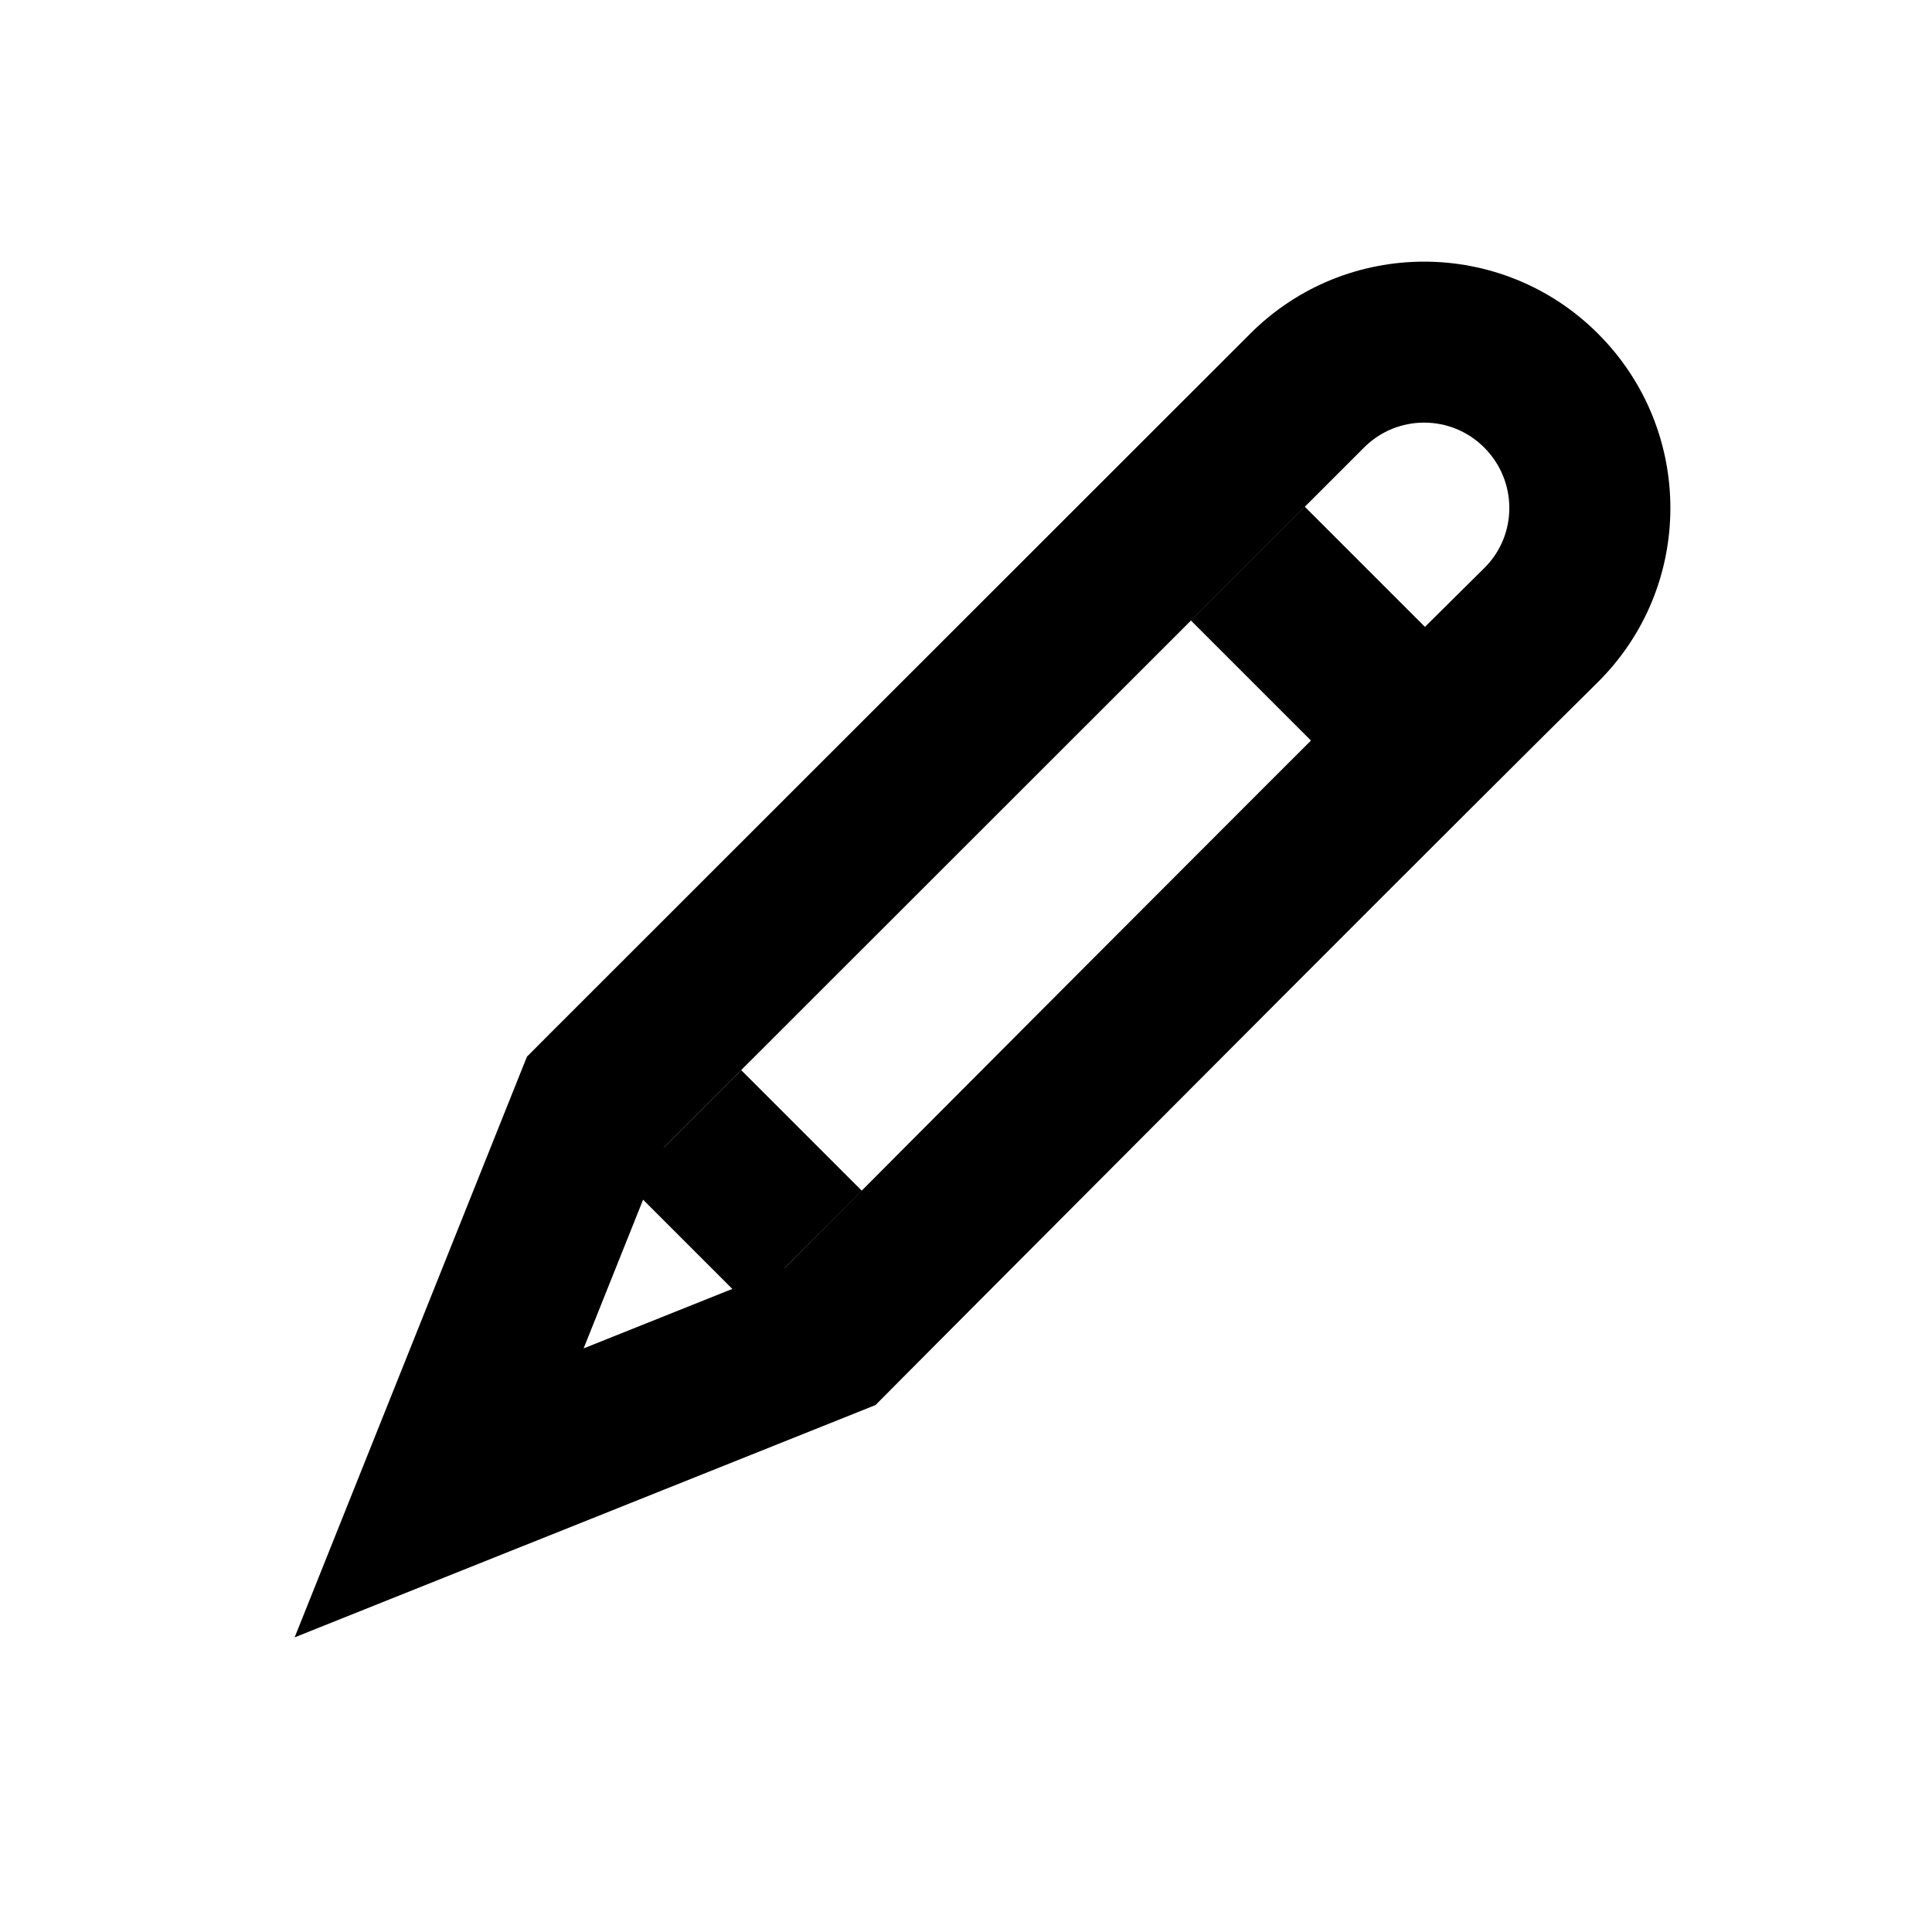
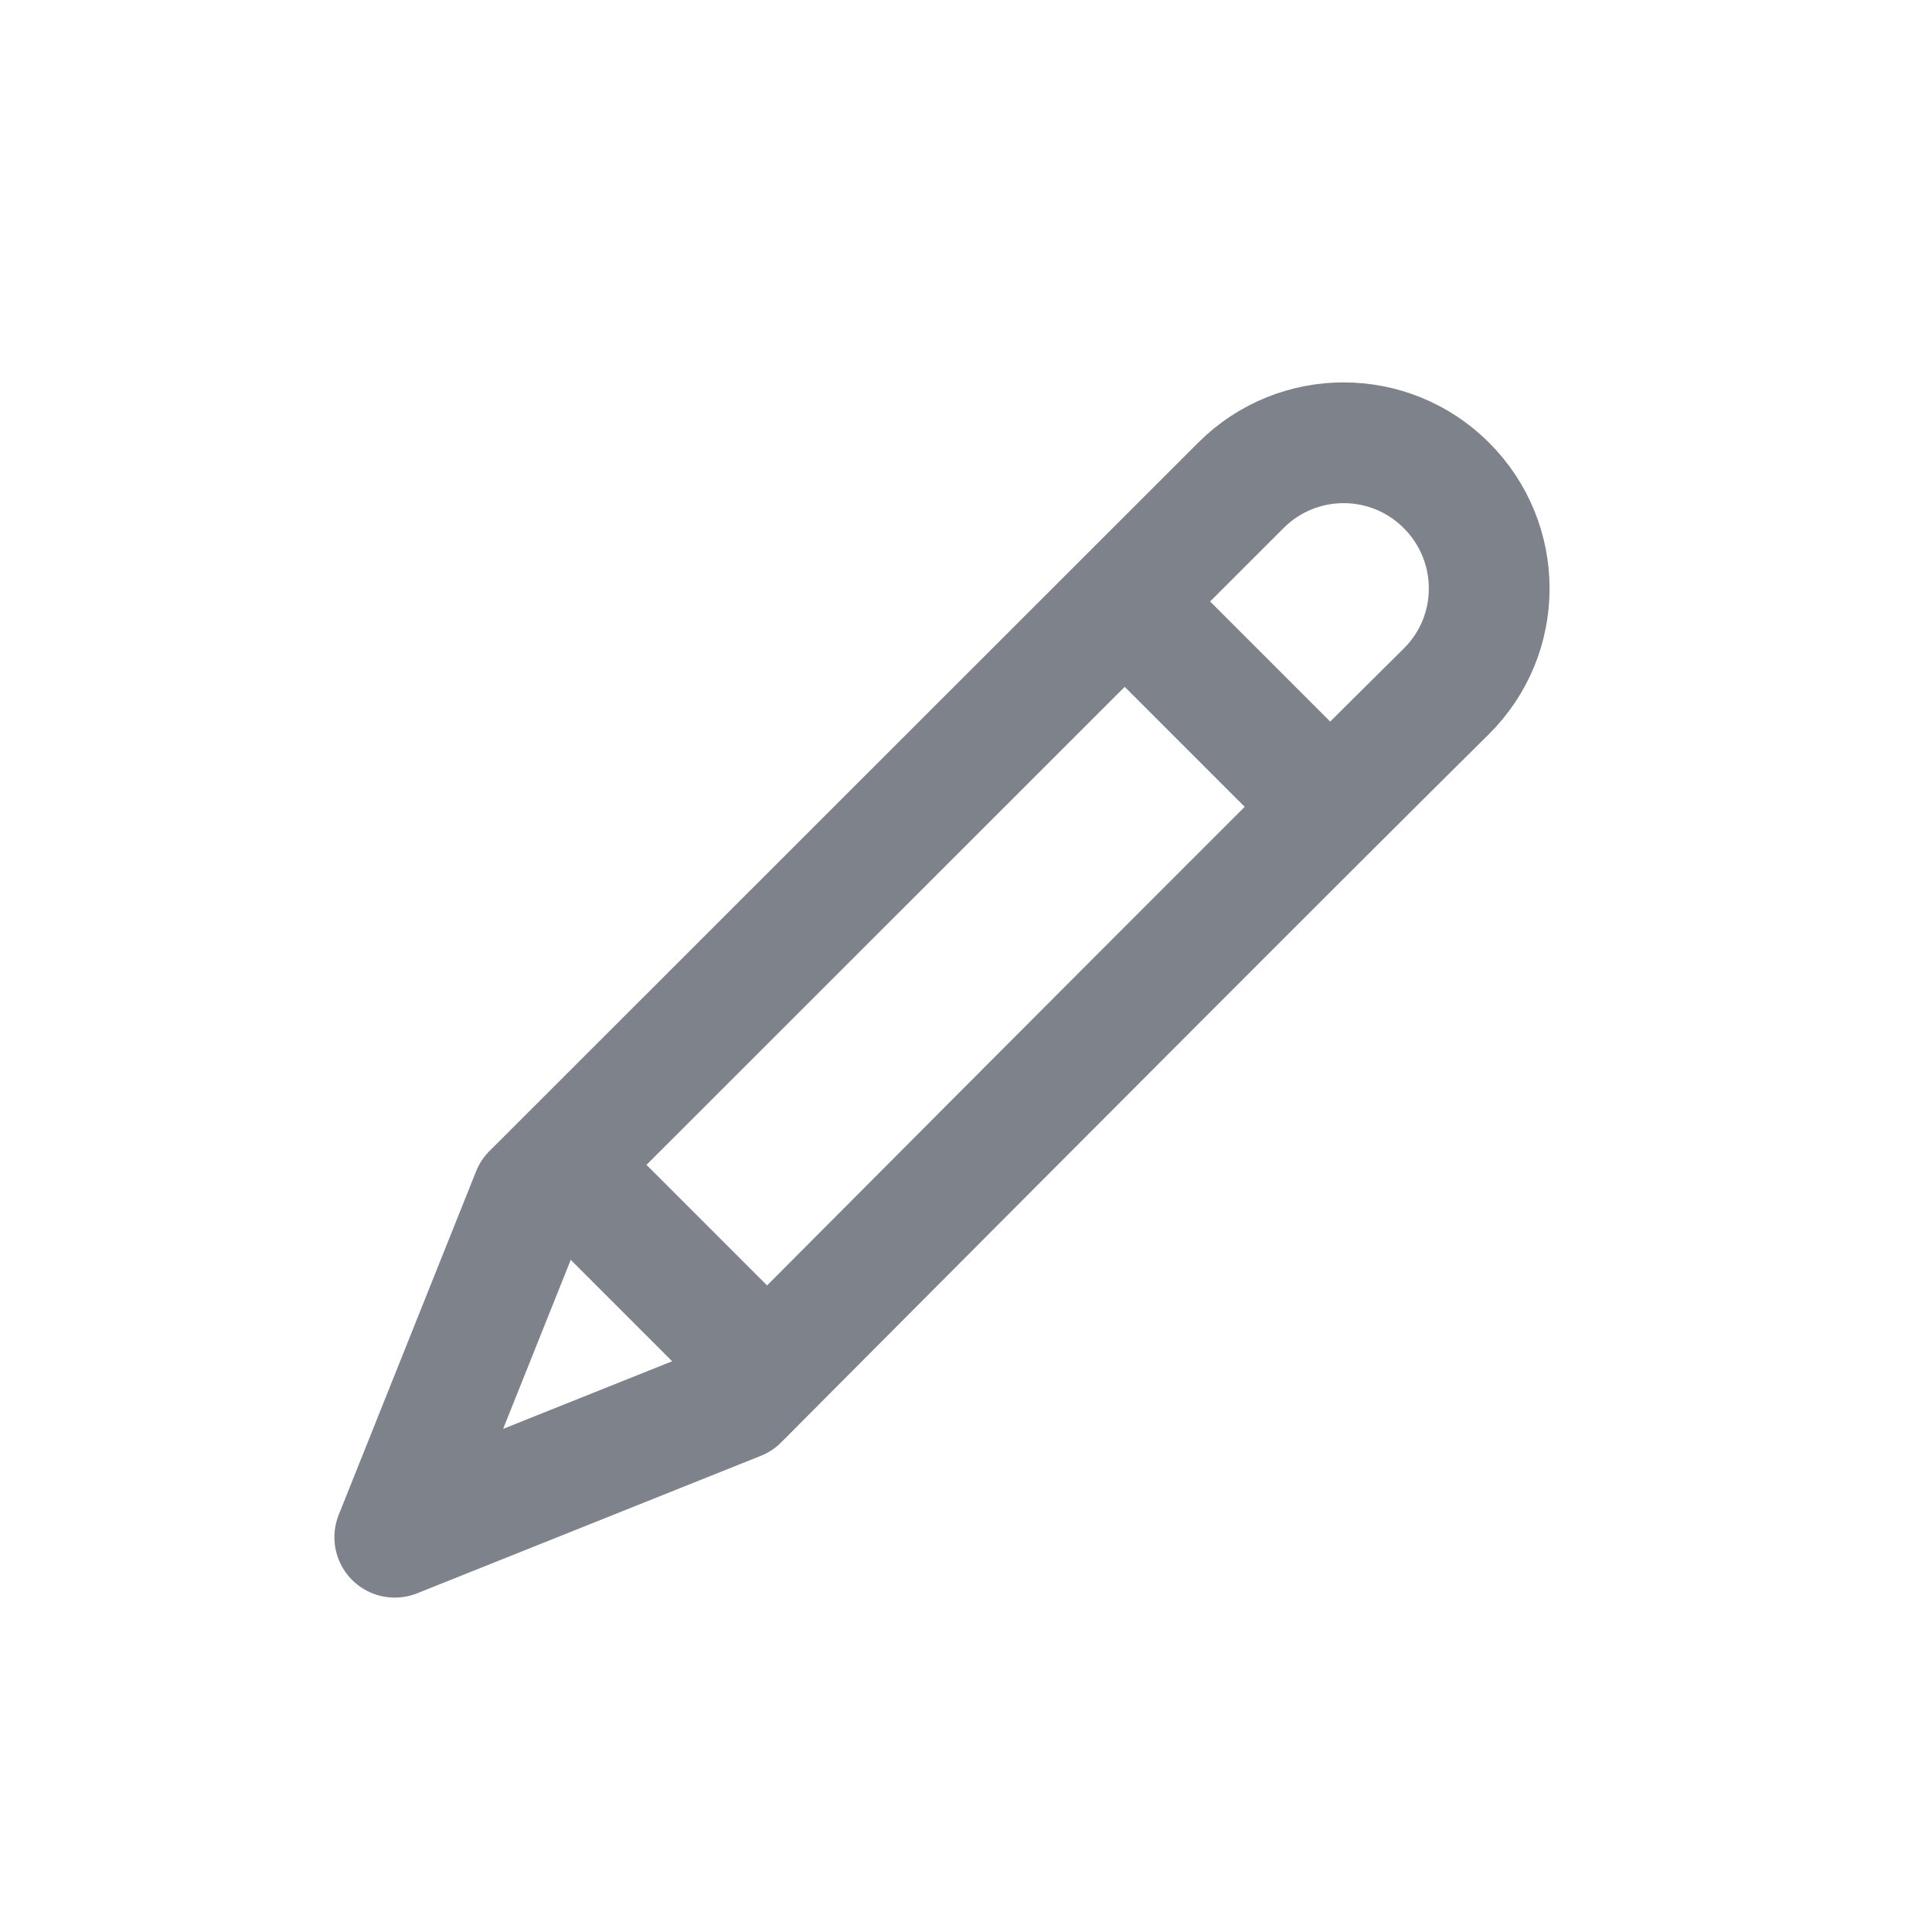
- <svg viewBox="0 0 24 24" focusable="false" role="presentation">
-   <path d="M6.546,13.126 L6.836,12.835 L15.531,4.145 C16.724,2.952 18.658,2.952 19.851,4.145 C21.052,5.345 21.05,7.289 19.843,8.48 C19.069,9.245 17.733,10.577 15.894,12.419 C14.879,13.436 13.788,14.53 12.635,15.687 C12.261,16.063 12.025,16.299 11.571,16.755 C11.276,17.052 11.276,17.052 11.203,17.125 L10.876,17.454 L3.66,20.34 L6.546,13.126 Z M9.75,15.75 L9.785,15.715 C9.859,15.641 9.859,15.641 10.154,15.344 C10.608,14.888 10.844,14.651 11.218,14.275 C12.371,13.118 13.463,12.023 14.454,11.031 L14.479,11.006 C16.321,9.161 17.659,7.826 18.438,7.057 C18.853,6.647 18.854,5.976 18.437,5.559 C18.025,5.147 17.357,5.147 16.945,5.559 L8.25,14.25 L7.25,16.75 L9.75,15.75 Z" fill="currentColor" />
-   <polygon points="7.793 14.707 9.207 13.293 10.707 14.793 9.293 16.207" fill="currentColor" />
-   <polygon points="14.793 7.707 16.207 6.293 17.707 7.793 16.293 9.207" fill="currentColor" />
+ <svg xmlns="http://www.w3.org/2000/svg" width="24px" height="24px" viewBox="0 0 24 24" version="1.1">
+   <g id="edit_icon" stroke="none" stroke-width="1" fill="none" fill-rule="evenodd">
+     <g>
+       <rect id="Rectangle" x="0" y="0" width="24" height="24" />
+       <path d="M4.904,19.096 L6.611,14.828 L6.72,14.72 L15.415,6.029 C16.12,5.324 17.262,5.324 17.967,6.029 C18.678,6.739 18.677,7.887 17.964,8.591 C17.165,9.381 15.793,10.75 14.01,12.536 C13.997,12.548 13.997,12.548 13.985,12.561 C12.954,13.593 11.852,14.699 10.75,15.805 C10.364,16.192 10.126,16.431 9.685,16.874 C9.355,17.205 9.355,17.205 9.282,17.279 L9.172,17.389 L4.904,19.096 Z" id="Stroke-52" stroke="#7E828B" stroke-width="1.5" stroke-linecap="round" stroke-linejoin="round" />
+       <path d="M7.5,15 L9,16.5" id="Stroke-54" stroke="#7E828B" stroke-width="1.5" stroke-linecap="round" stroke-linejoin="round" />
+       <path d="M14.5,8 L16,9.5" id="Stroke-56" stroke="#7E828B" stroke-width="1.5" stroke-linecap="round" stroke-linejoin="round" />
+     </g>
+   </g>
</svg>
